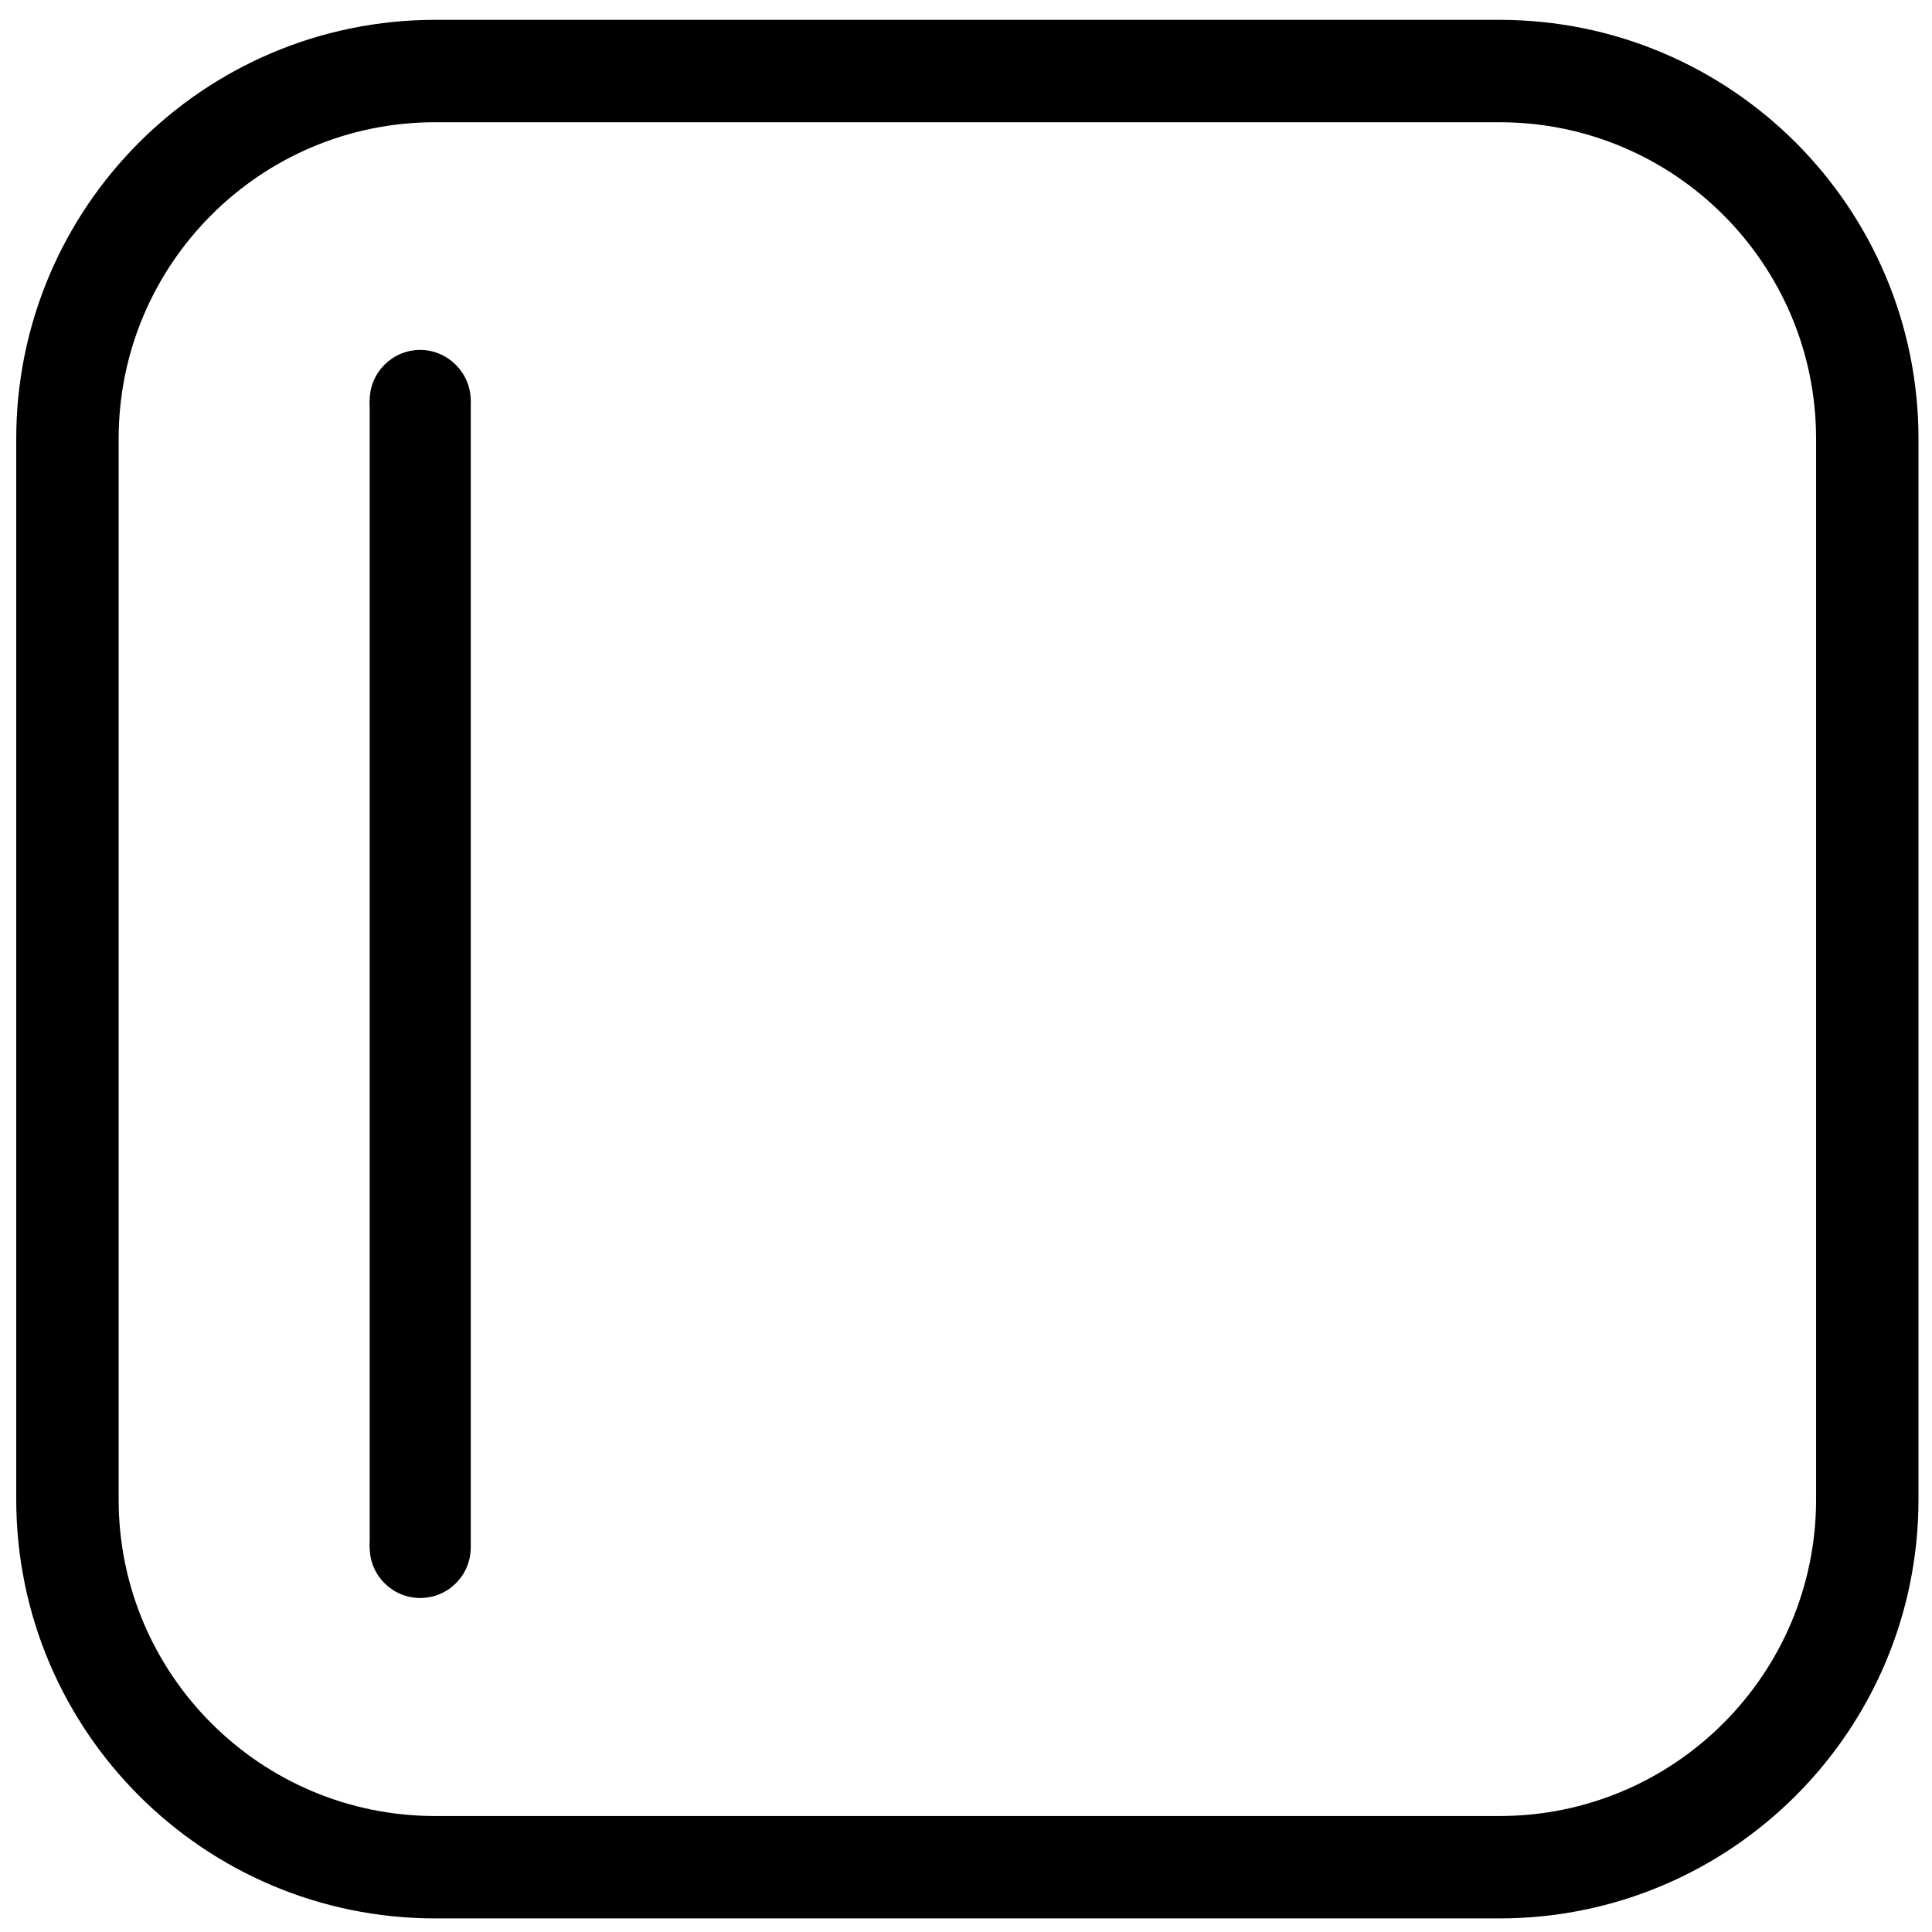
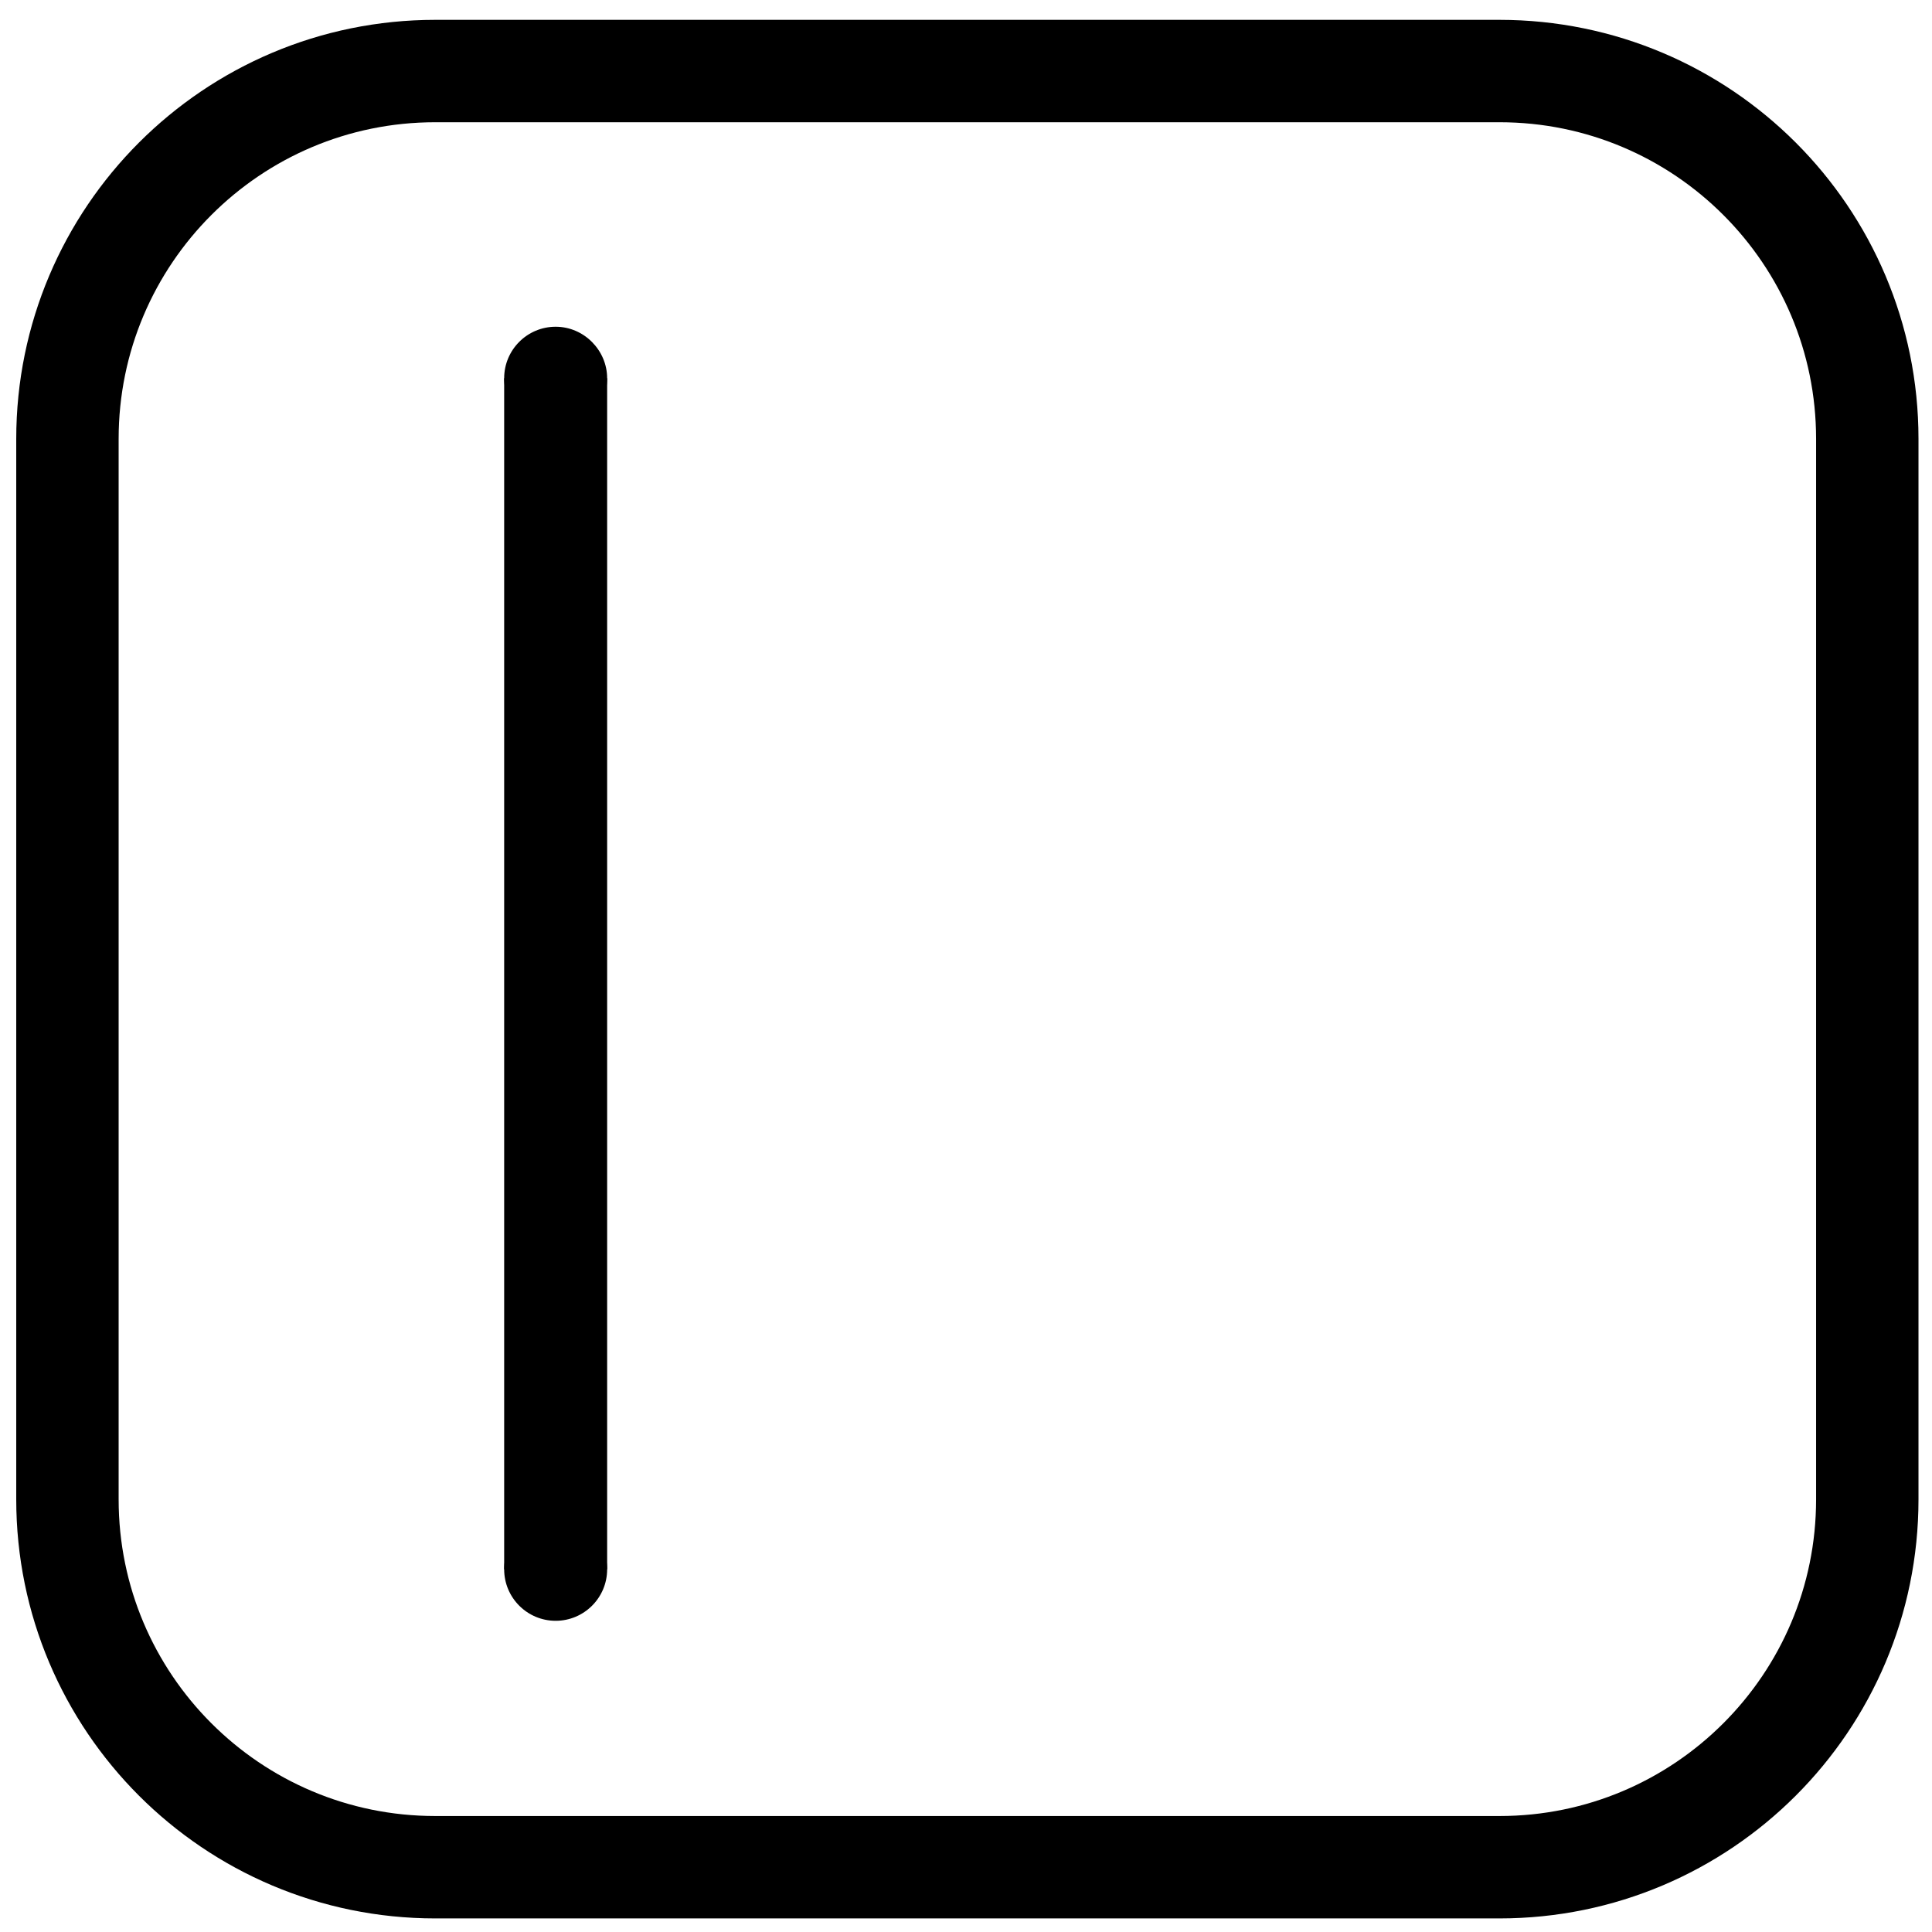
<svg xmlns="http://www.w3.org/2000/svg" width="10mm" height="10mm" viewBox="0 0 10 10" version="1.1" id="svg1" xml:space="preserve">
  <defs id="defs1">
    <marker style="overflow:visible" id="Dot" refX="0" refY="0" orient="auto" markerWidth="0.2" markerHeight="0.2" viewBox="0 0 1 1" preserveAspectRatio="xMidYMid">
      <path transform="scale(0.5)" style="fill:context-stroke;fill-rule:evenodd;stroke:none" d="M 5,0 C 5,2.76 2.76,5 0,5 -2.76,5 -5,2.76 -5,0 c 0,-2.76 2.3,-5 5,-5 2.76,0 5,2.24 5,5 z" id="path17" />
    </marker>
  </defs>
  <g id="layer1" transform="translate(-2.990939,3.580701)">
    <rect style="fill:none;stroke:#000000;stroke-width:0.53;stroke-dasharray:none;stroke-opacity:1" id="rect1" width="9.316" height="9.297" x="3.34" y="-3.213" rx="1.904" />
-     <path style="fill:none;stroke:#000000;stroke-width:0.523;stroke-dasharray:none;stroke-opacity:1;marker-start:url(#Dot);marker-end:url(#Dot)" d="M 5.166,-1.508 V 4.429" id="path3" />
+     <path style="fill:none;stroke:#000000;stroke-width:0.533;stroke-dasharray:none;stroke-opacity:1;marker-start:url(#Dot);marker-end:url(#Dot)" d="M 5.867,-1.623 V 4.542" id="path3" />
  </g>
</svg>
